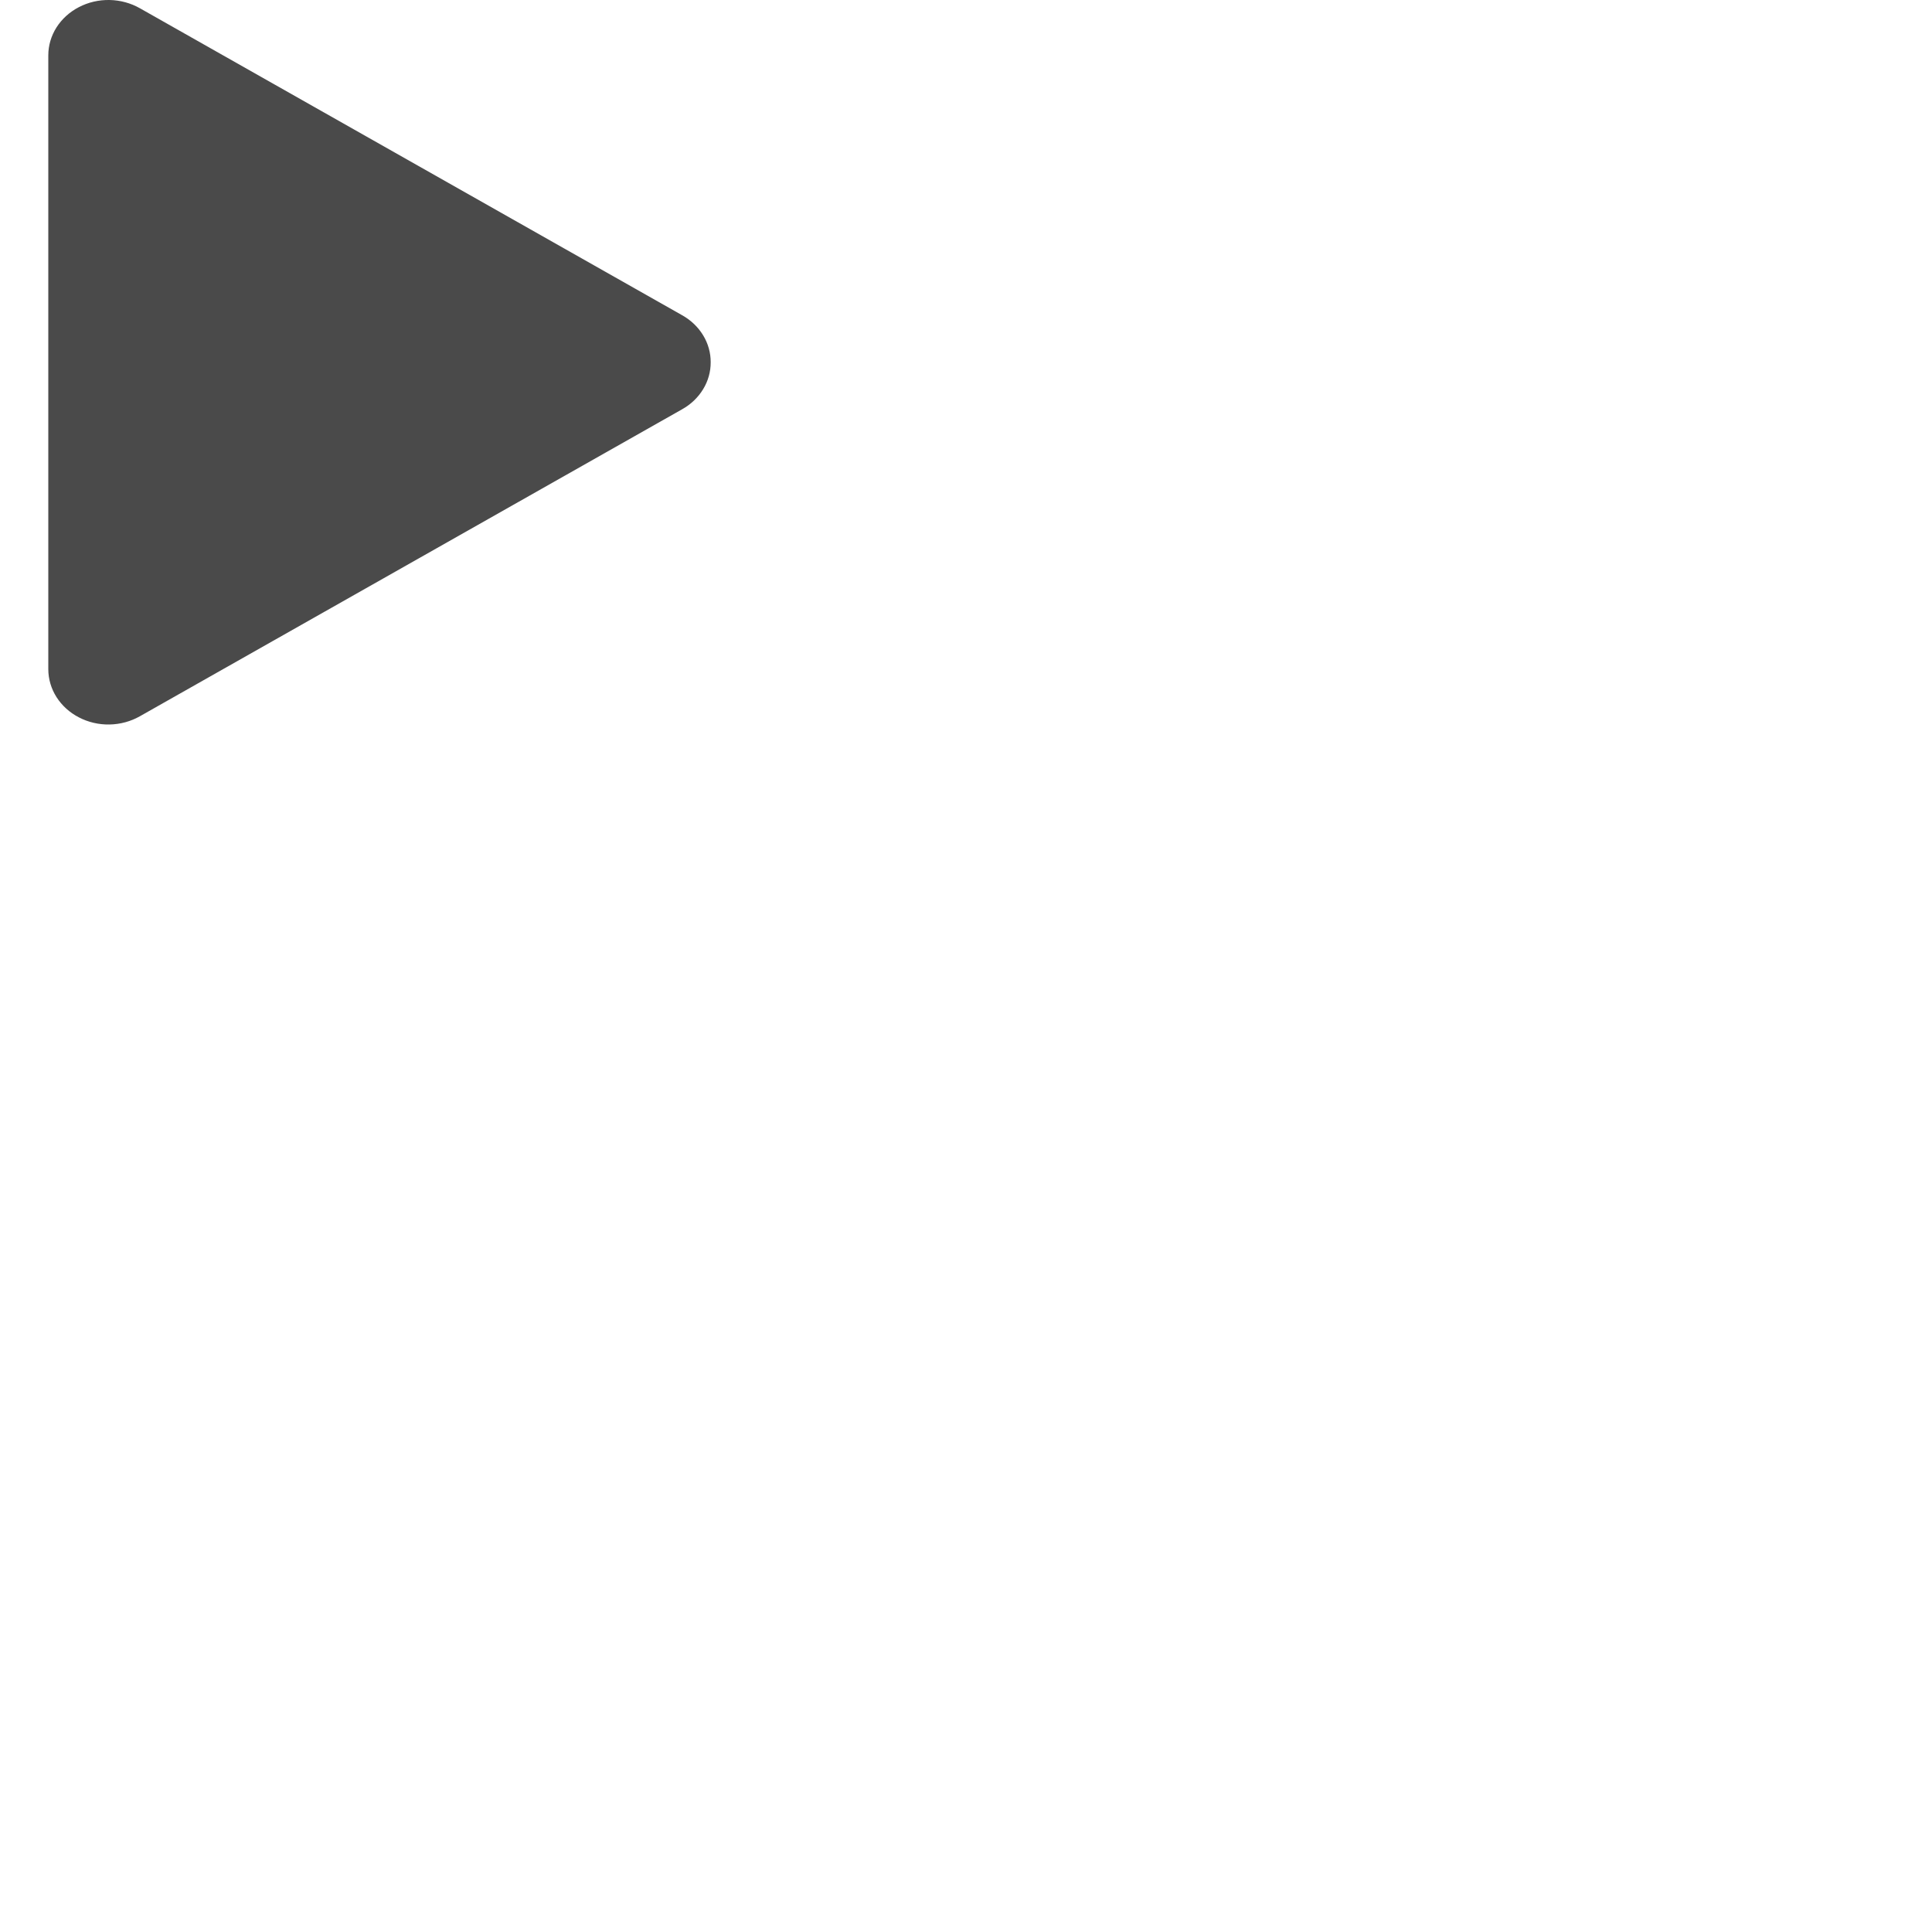
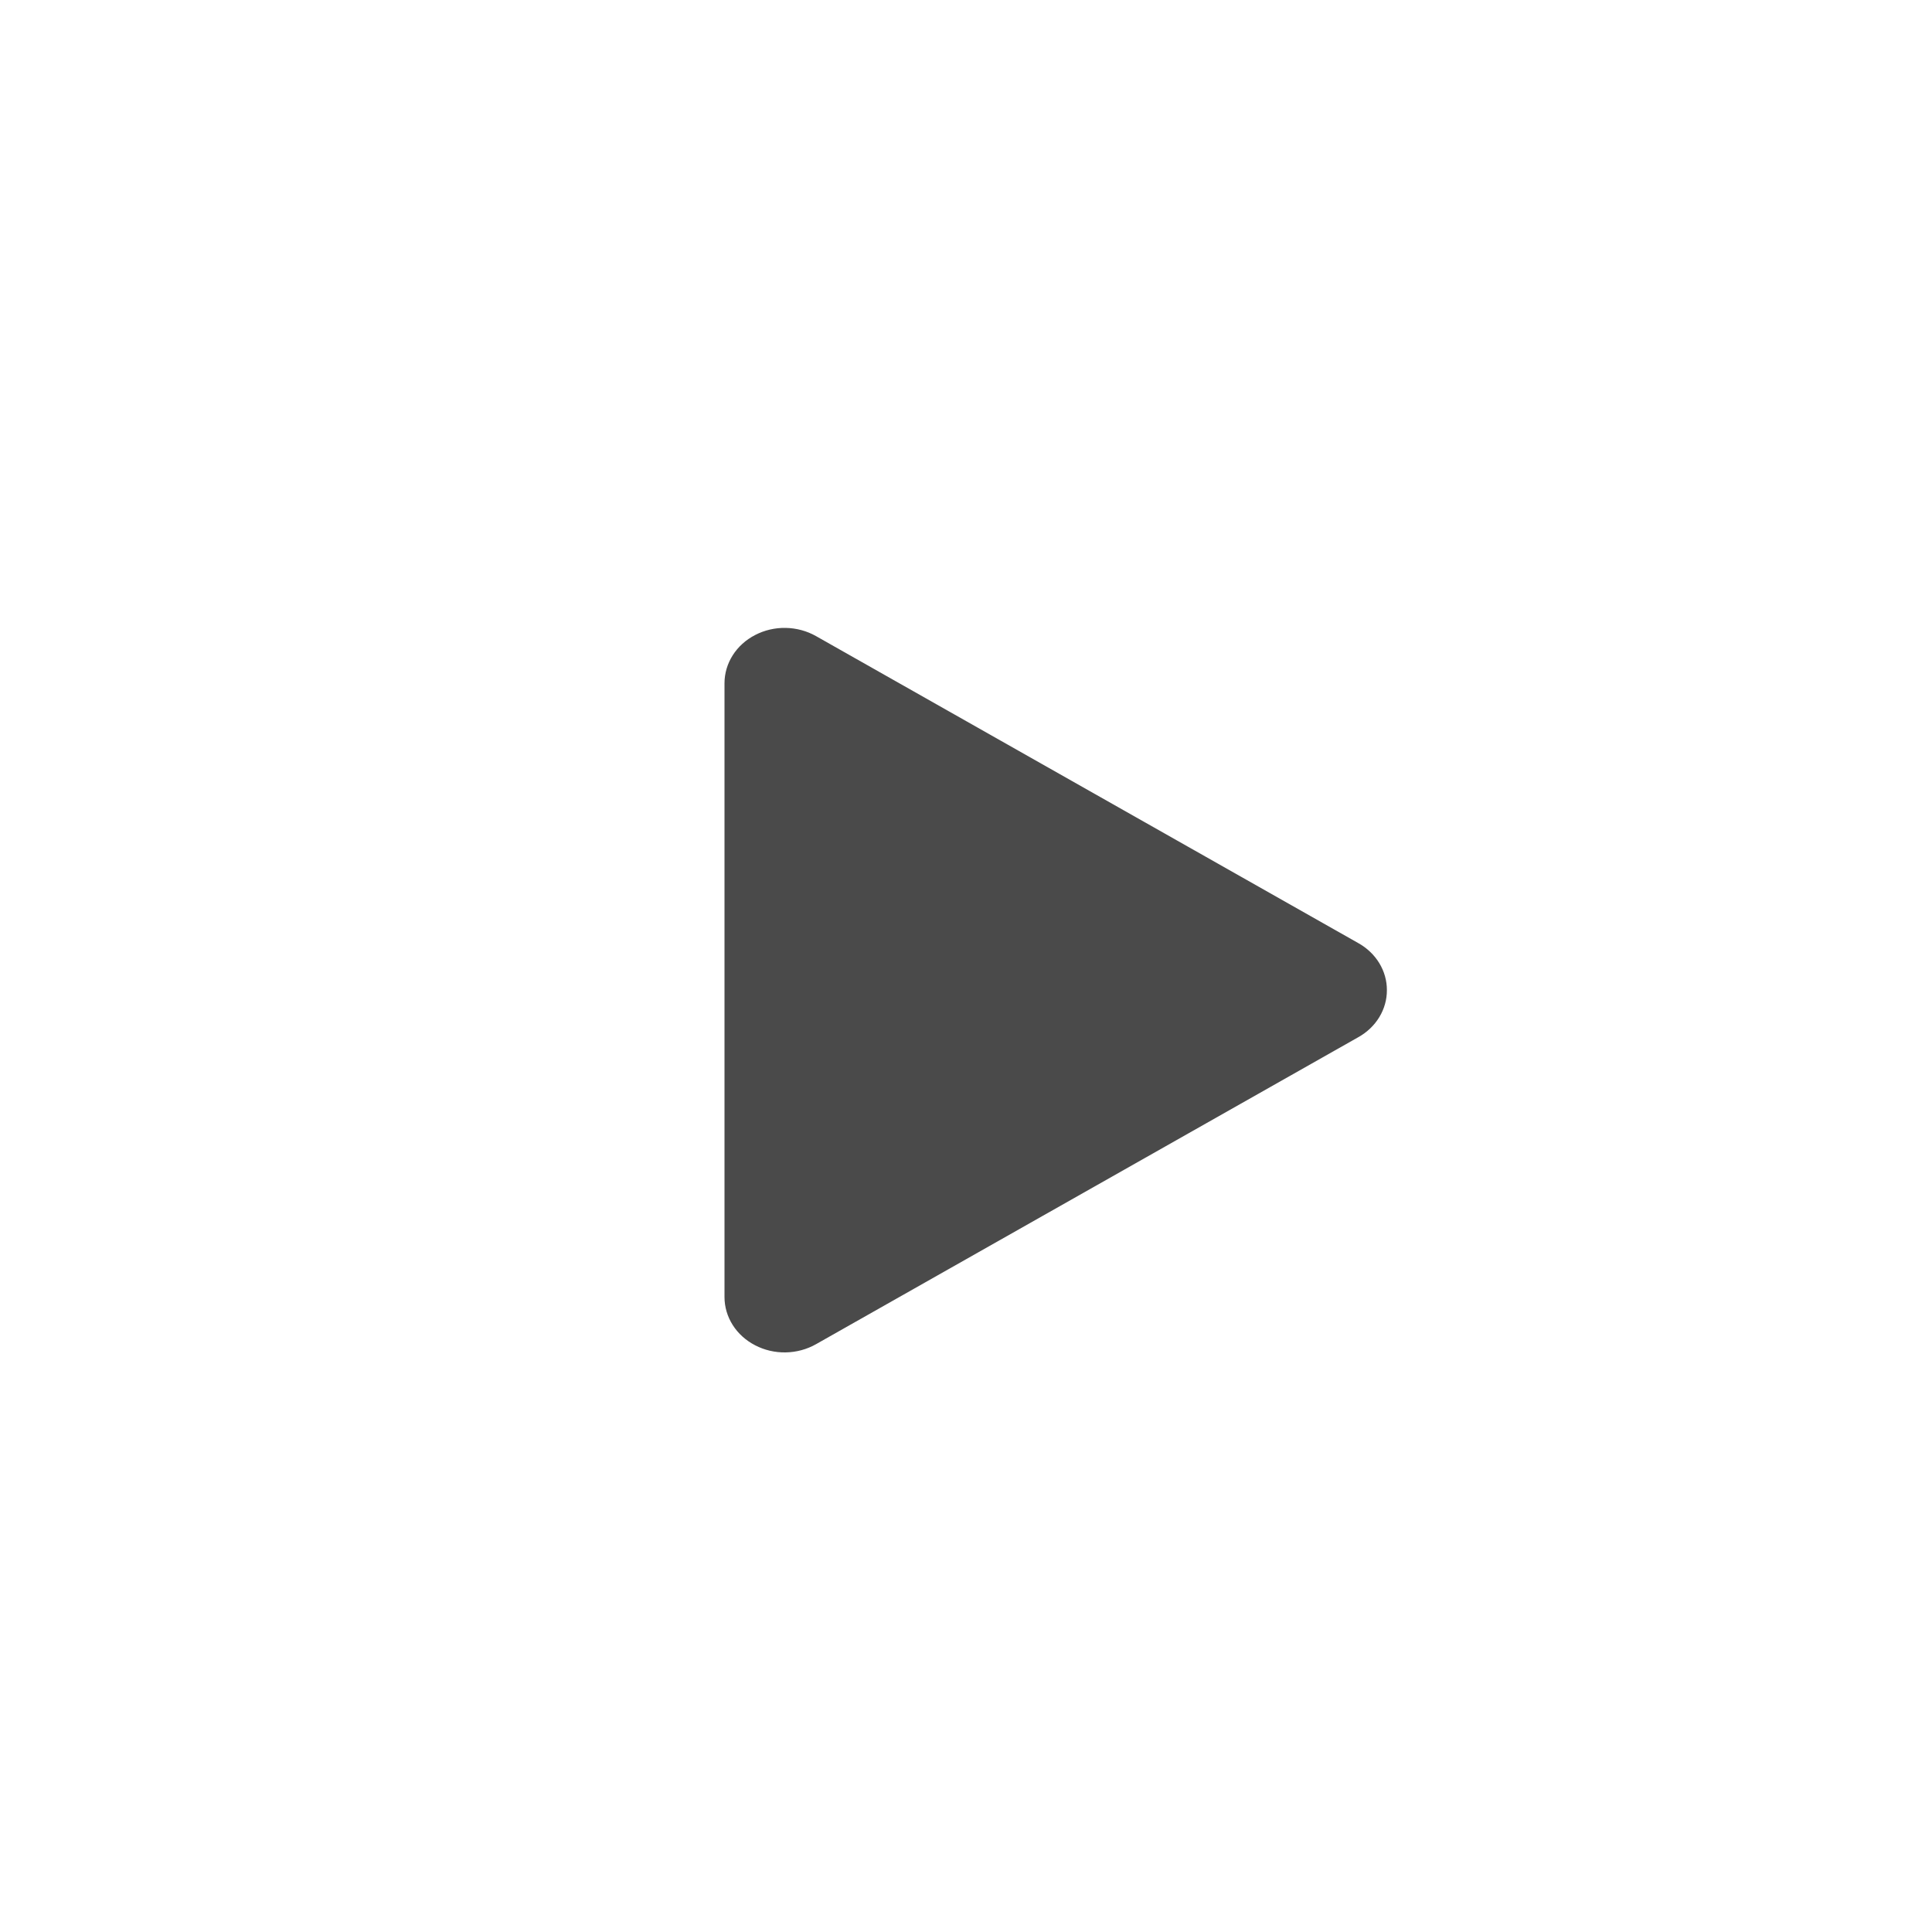
- <svg xmlns="http://www.w3.org/2000/svg" width="40" height="40" viewBox="0 0 40 40">
-   <path d="M14.714 7.5C14.715 7.696 14.661 7.889 14.557 8.059C14.453 8.23 14.303 8.373 14.122 8.474L2.895 14.83C2.706 14.937 2.489 14.996 2.267 15C2.045 15.004 1.826 14.953 1.633 14.852C1.441 14.753 1.282 14.608 1.17 14.433C1.059 14.258 1 14.058 1 13.855V1.145C1 0.942 1.059 0.742 1.17 0.567C1.282 0.392 1.441 0.247 1.633 0.148C1.826 0.047 2.045 -0.004 2.267 0C2.489 0.004 2.706 0.063 2.895 0.17L14.122 6.526C14.303 6.627 14.453 6.77 14.557 6.941C14.661 7.111 14.715 7.304 14.714 7.5Z" fill="#4A4A4A" style="fill-opacity: 1;" />
+ <svg xmlns="http://www.w3.org/2000/svg" width="40" height="40" viewBox="0 0 40 40" fill="none">
+   <path d="M15 14.145V26.855C15 27.058 15.059 27.258 15.17 27.433C15.281 27.608 15.441 27.753 15.633 27.852C15.826 27.953 16.045 28.004 16.267 28C16.489 27.996 16.706 27.937 16.895 27.83L28.122 21.474C28.303 21.373 28.453 21.23 28.557 21.059C28.66 20.889 28.715 20.696 28.714 20.5C28.715 20.304 28.66 20.111 28.557 19.941C28.453 19.77 28.303 19.627 28.122 19.526L16.895 13.17C16.706 13.063 16.489 13.004 16.267 13C16.045 12.996 15.826 13.047 15.633 13.148C15.441 13.247 15.281 13.392 15.17 13.567C15.059 13.742 15 13.942 15 14.145Z" fill="#4A4A4A" />
</svg>
